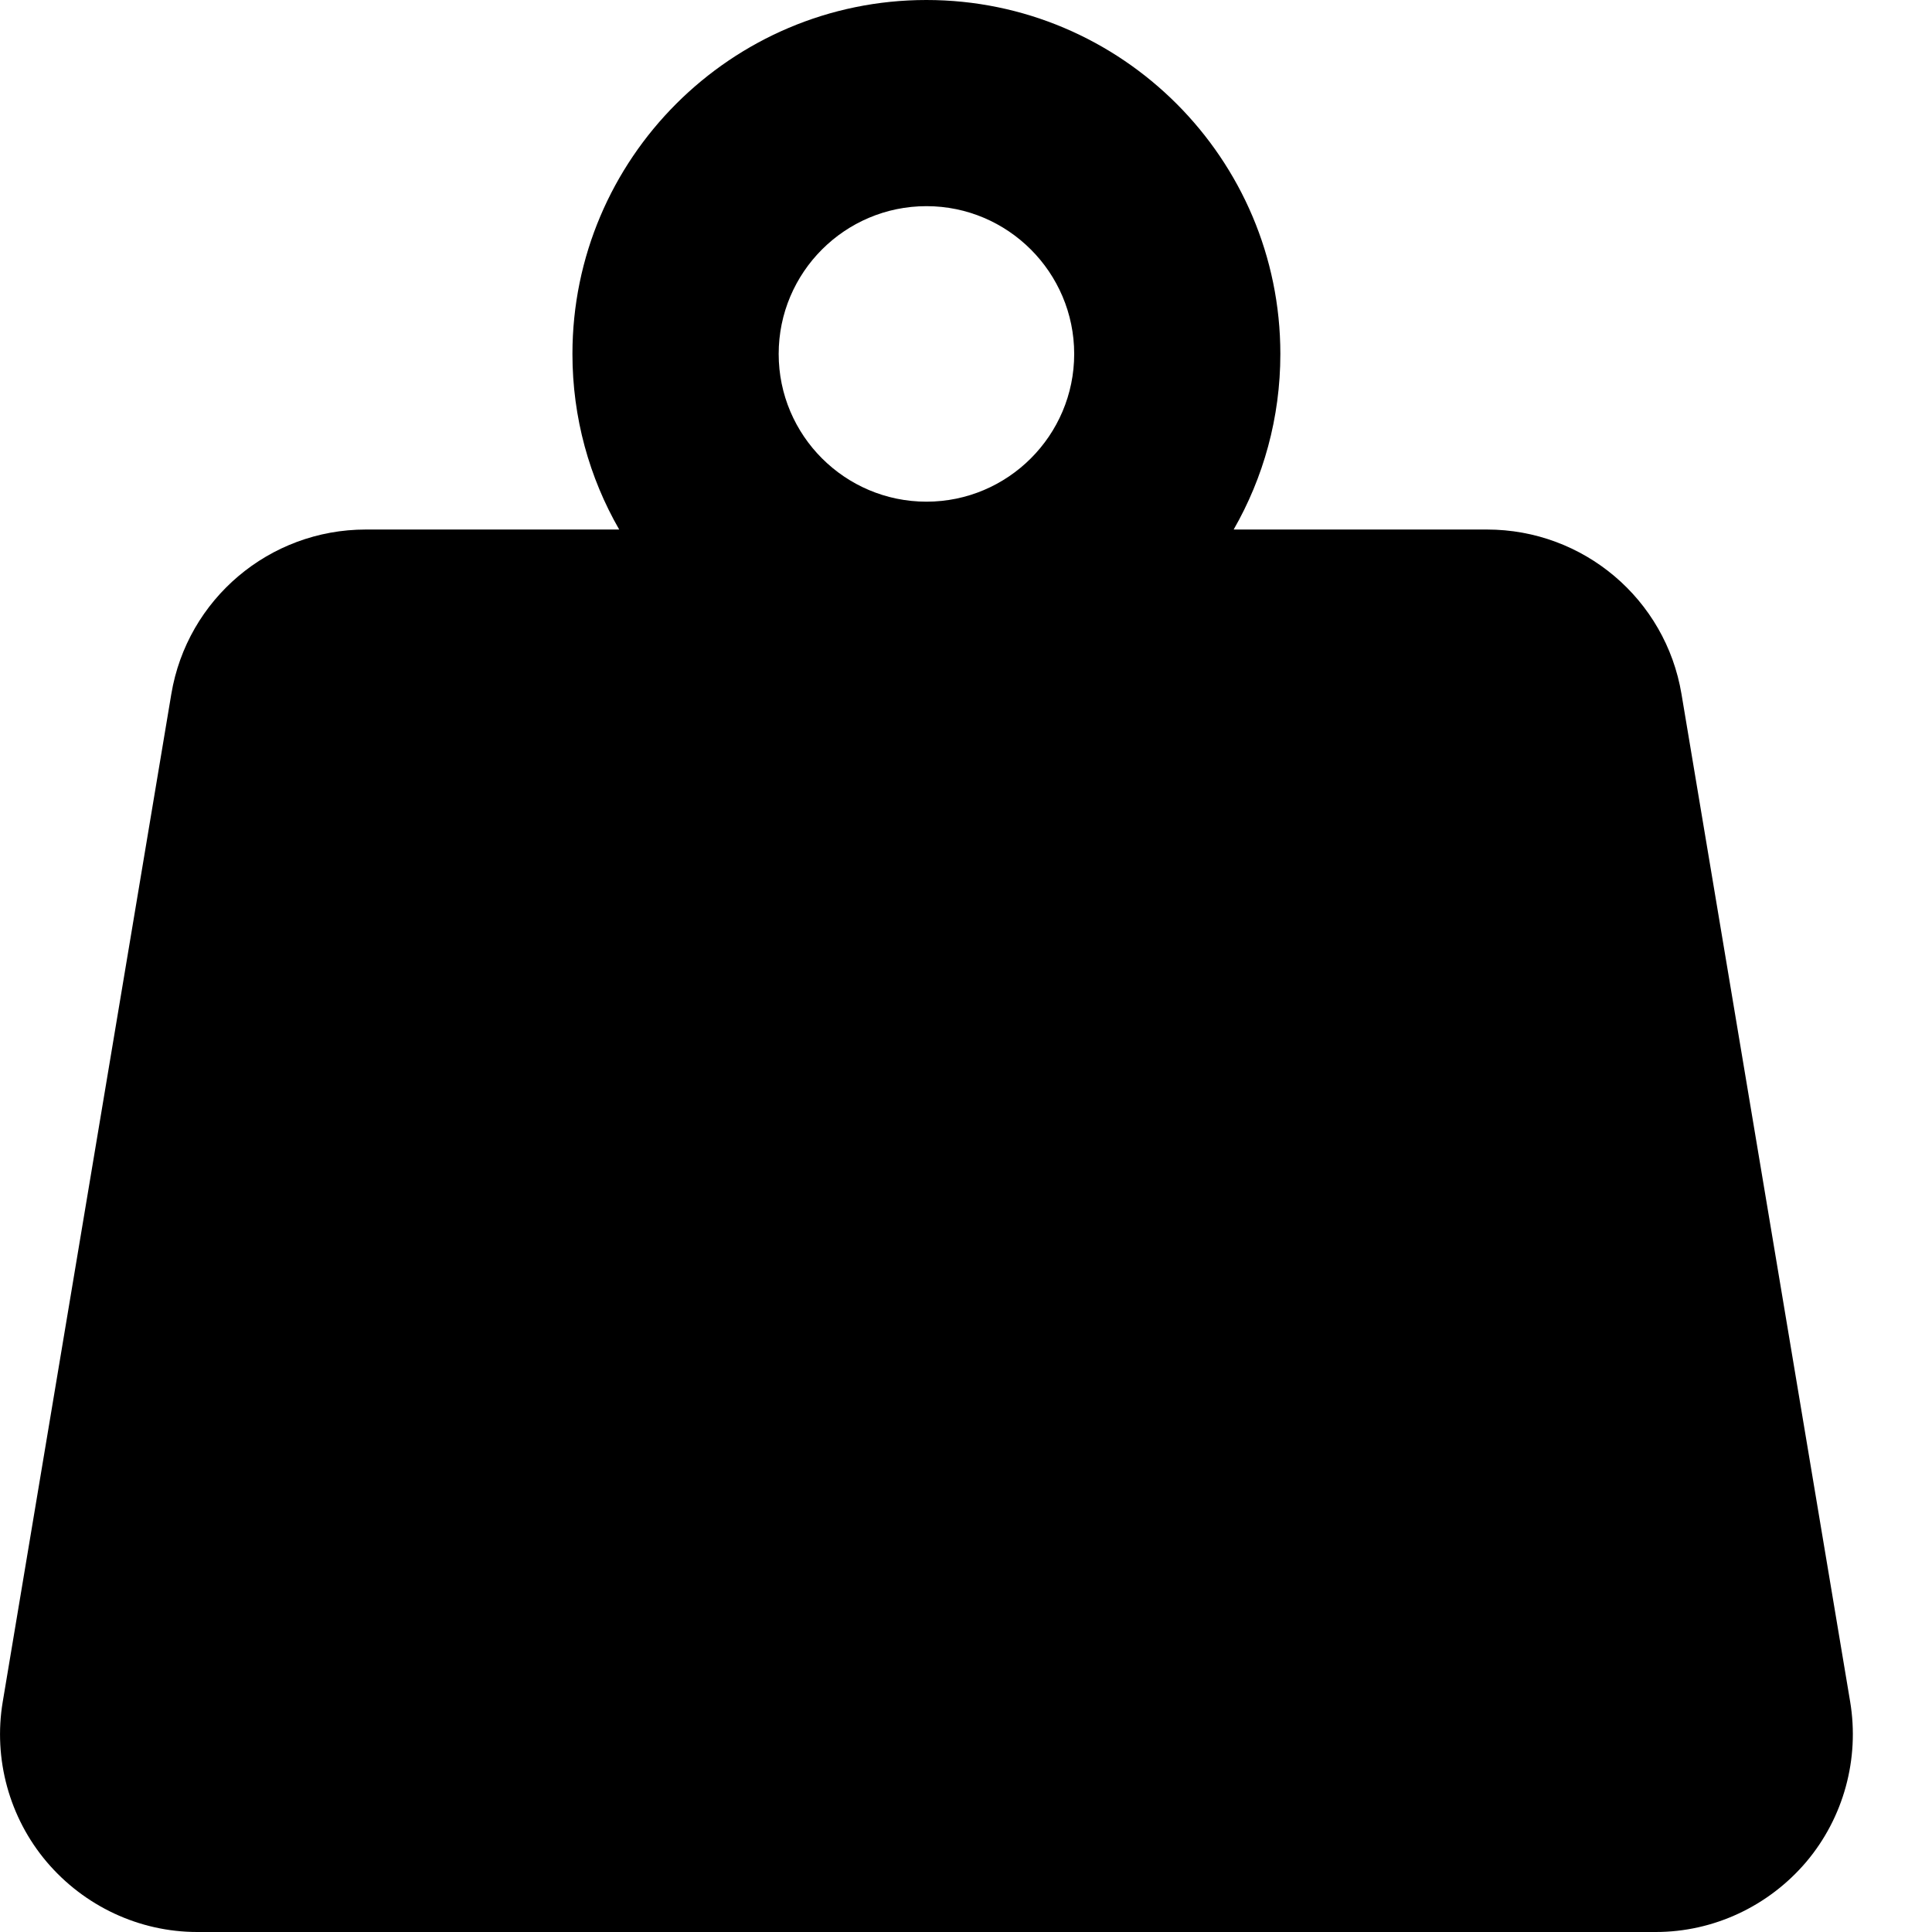
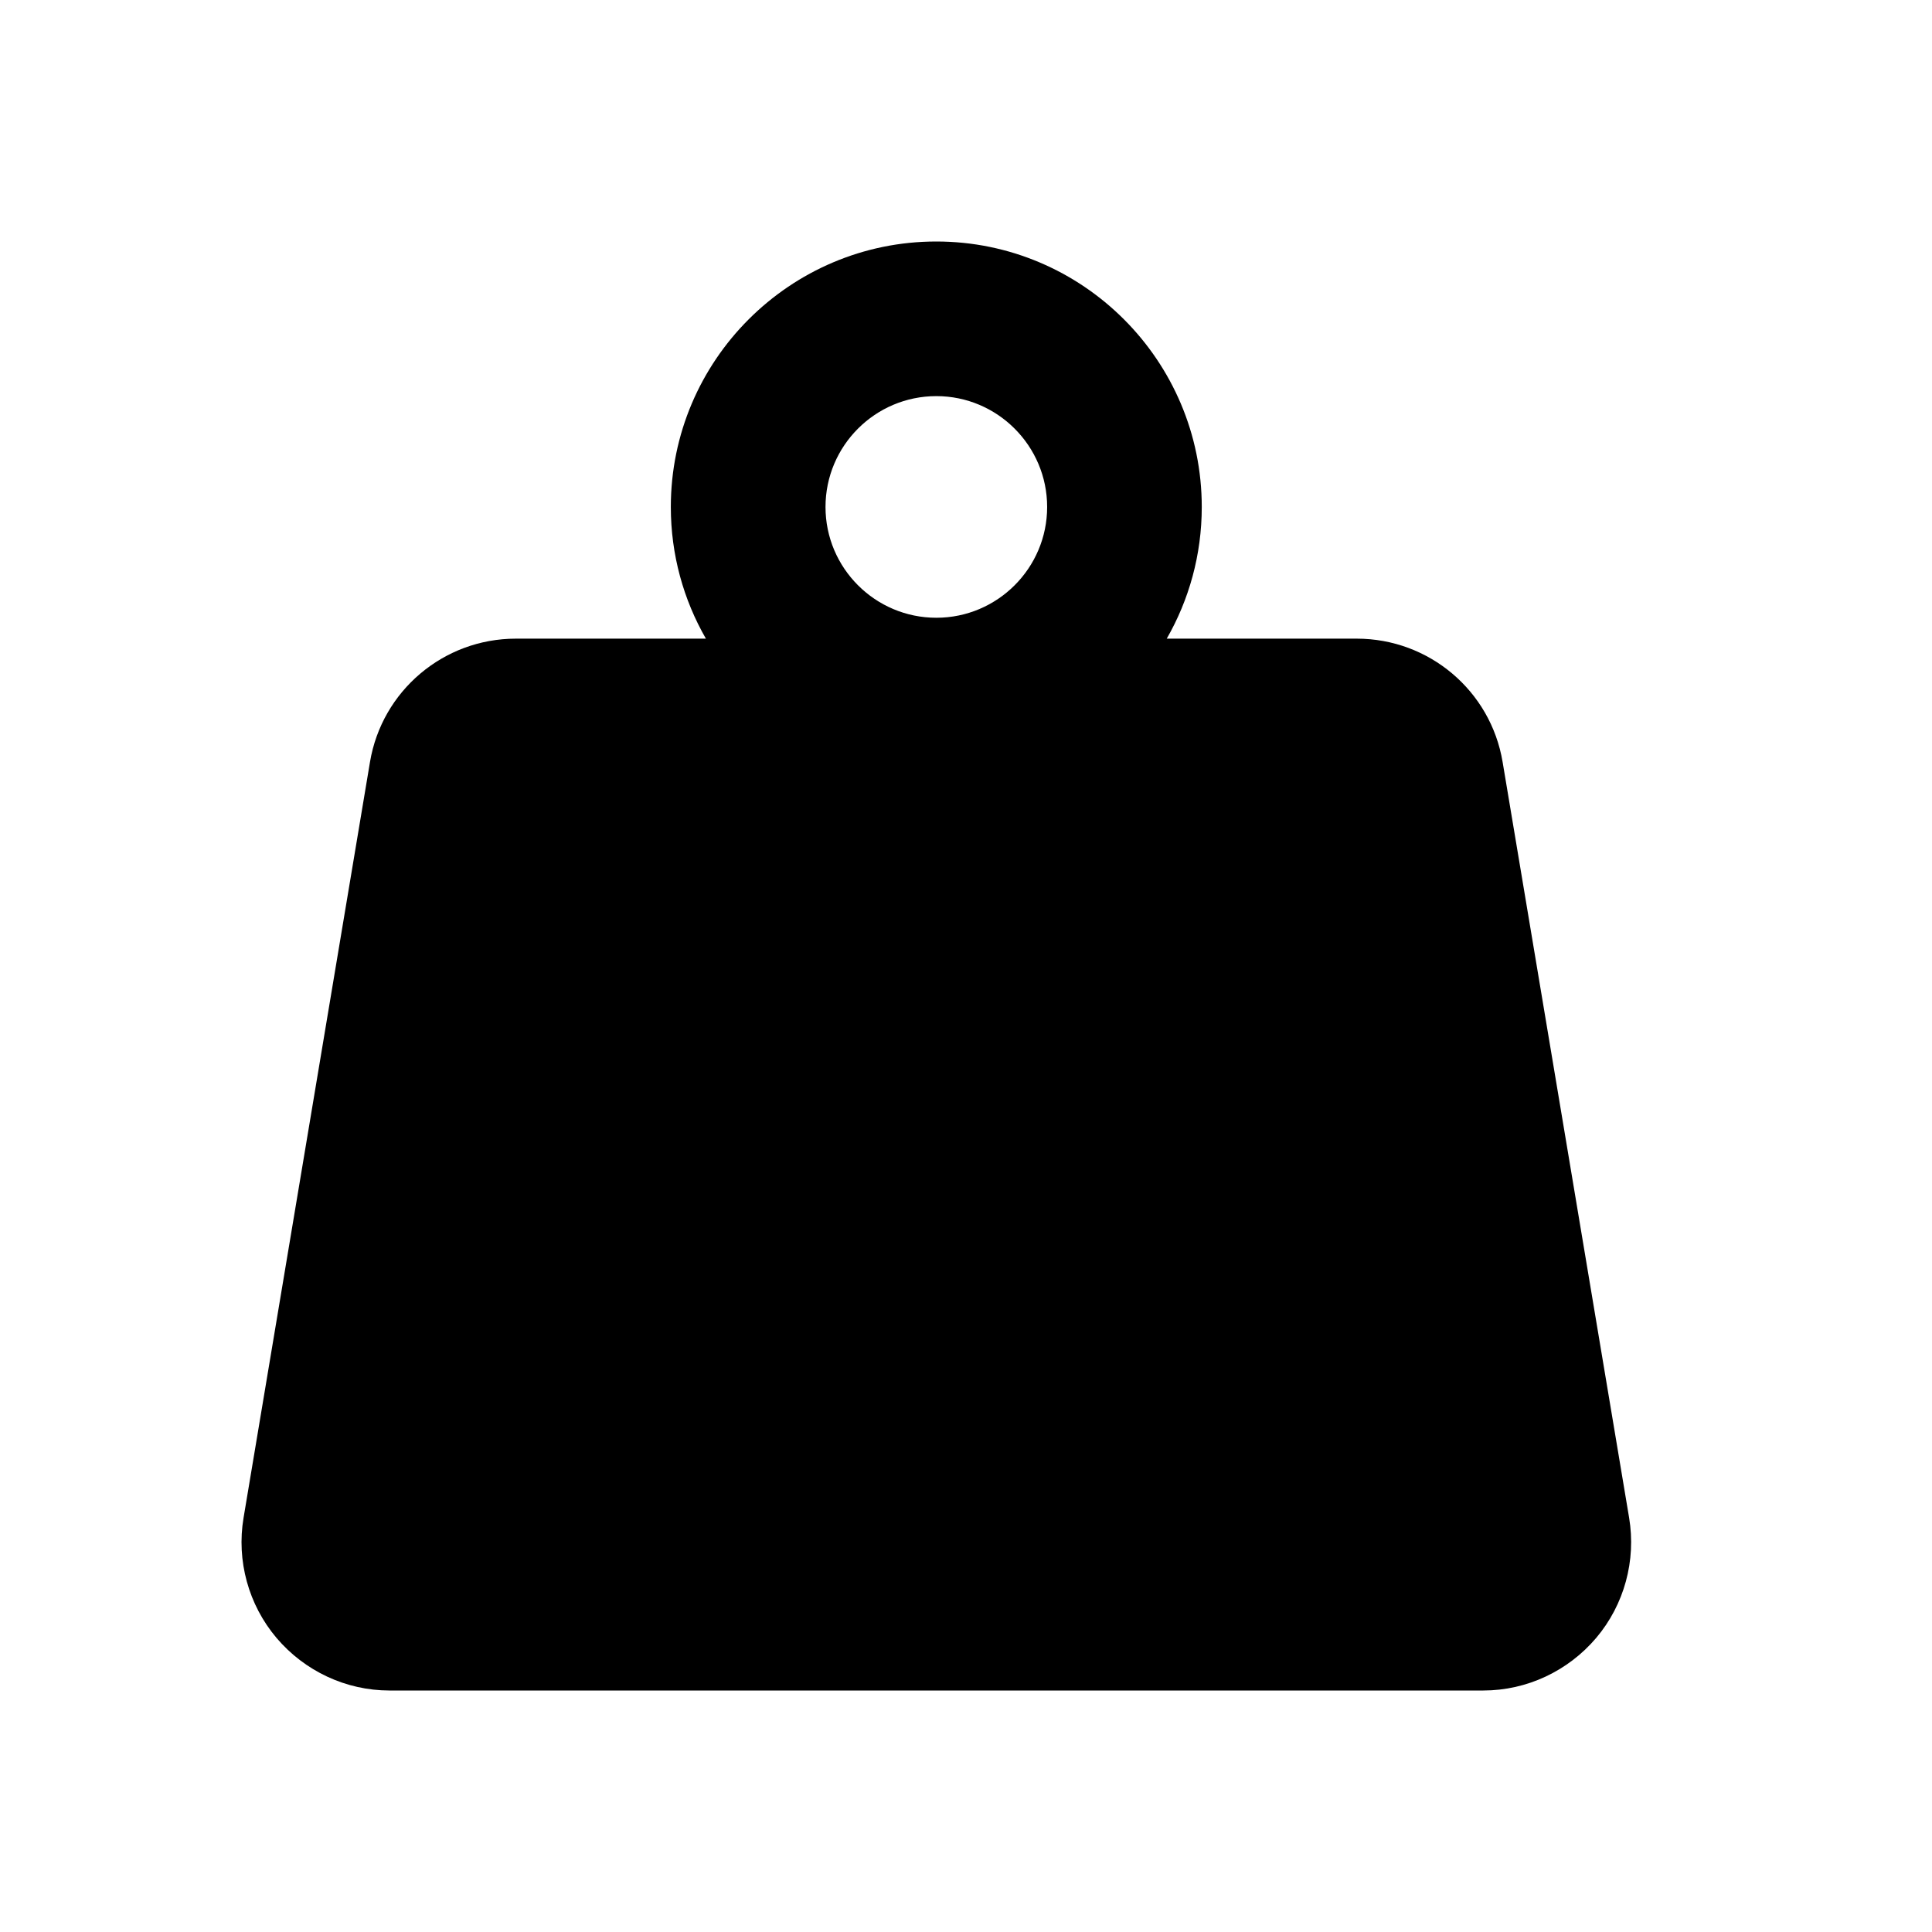
- <svg xmlns="http://www.w3.org/2000/svg" width="24" height="24" viewBox="0 0 24 24" fill="none">
-   <path d="M22.983 21.137L20.888 8.621C20.691 7.441 19.669 6.578 18.472 6.578H15.325C15.694 5.935 15.905 5.19 15.905 4.397C15.905 1.972 13.933 0 11.508 0C9.084 0 7.111 1.972 7.111 4.397C7.111 5.19 7.322 5.935 7.692 6.578H4.544C3.347 6.578 2.325 7.442 2.128 8.622L0.034 21.14C-0.085 21.849 0.115 22.58 0.58 23.129C1.046 23.678 1.729 24 2.45 24H20.569C21.289 24 21.972 23.678 22.438 23.129C22.903 22.579 23.102 21.847 22.983 21.137ZM11.509 2.561C12.52 2.561 13.344 3.385 13.344 4.397C13.344 5.409 12.52 6.232 11.509 6.232C10.496 6.232 9.673 5.409 9.673 4.397C9.673 3.384 10.496 2.561 11.509 2.561Z" fill="black" />
+ <svg xmlns="http://www.w3.org/2000/svg" width="32" height="32" viewBox="0 0 32 32" fill="none">
+   <path d="M26.983 25.137L24.888 12.621C24.691 11.441 23.669 10.578 22.472 10.578H19.325C19.694 9.935 19.905 9.19 19.905 8.397C19.905 5.972 17.933 4 15.508 4C13.084 4 11.111 5.972 11.111 8.397C11.111 9.19 11.322 9.935 11.692 10.578H8.544C7.347 10.578 6.325 11.442 6.128 12.622L4.034 25.14C3.915 25.849 4.115 26.58 4.58 27.129C5.046 27.678 5.729 28 6.45 28H24.569C25.289 28 25.972 27.678 26.438 27.129C26.903 26.579 27.102 25.847 26.983 25.137ZM15.509 6.561C16.52 6.561 17.344 7.385 17.344 8.397C17.344 9.409 16.52 10.232 15.509 10.232C14.496 10.232 13.673 9.409 13.673 8.397C13.673 7.384 14.496 6.561 15.509 6.561Z" fill="black" />
</svg>
